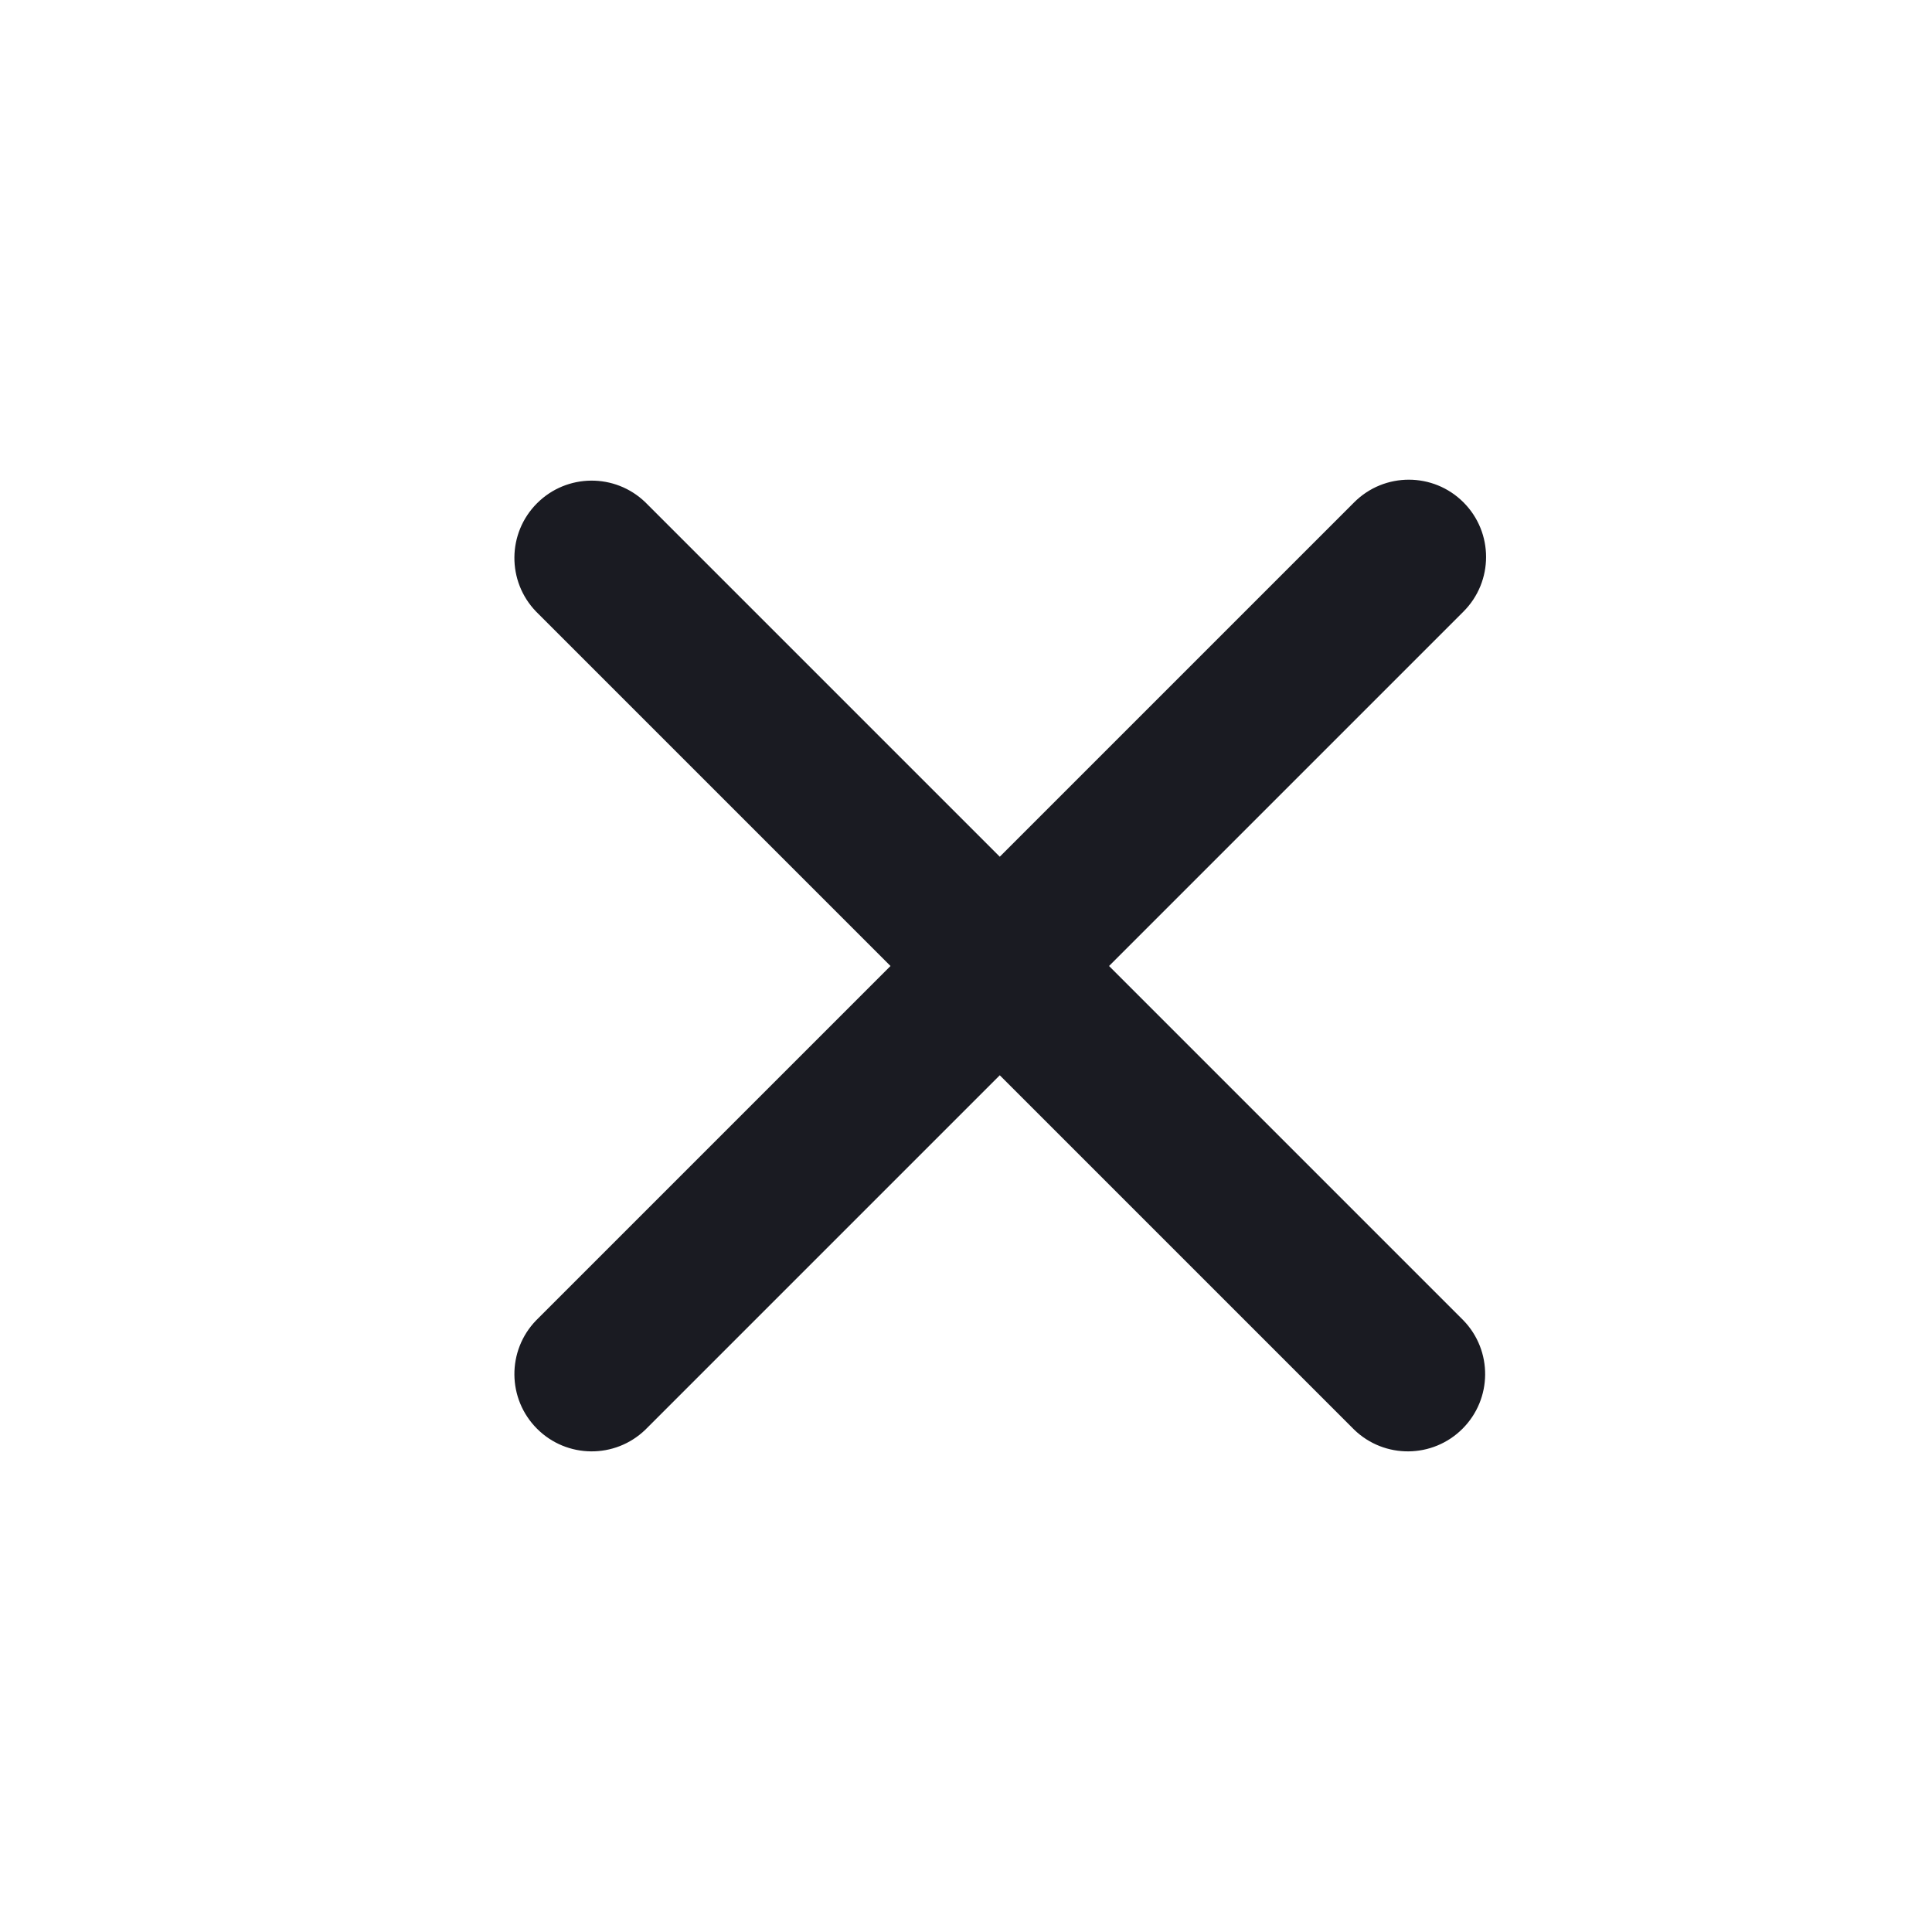
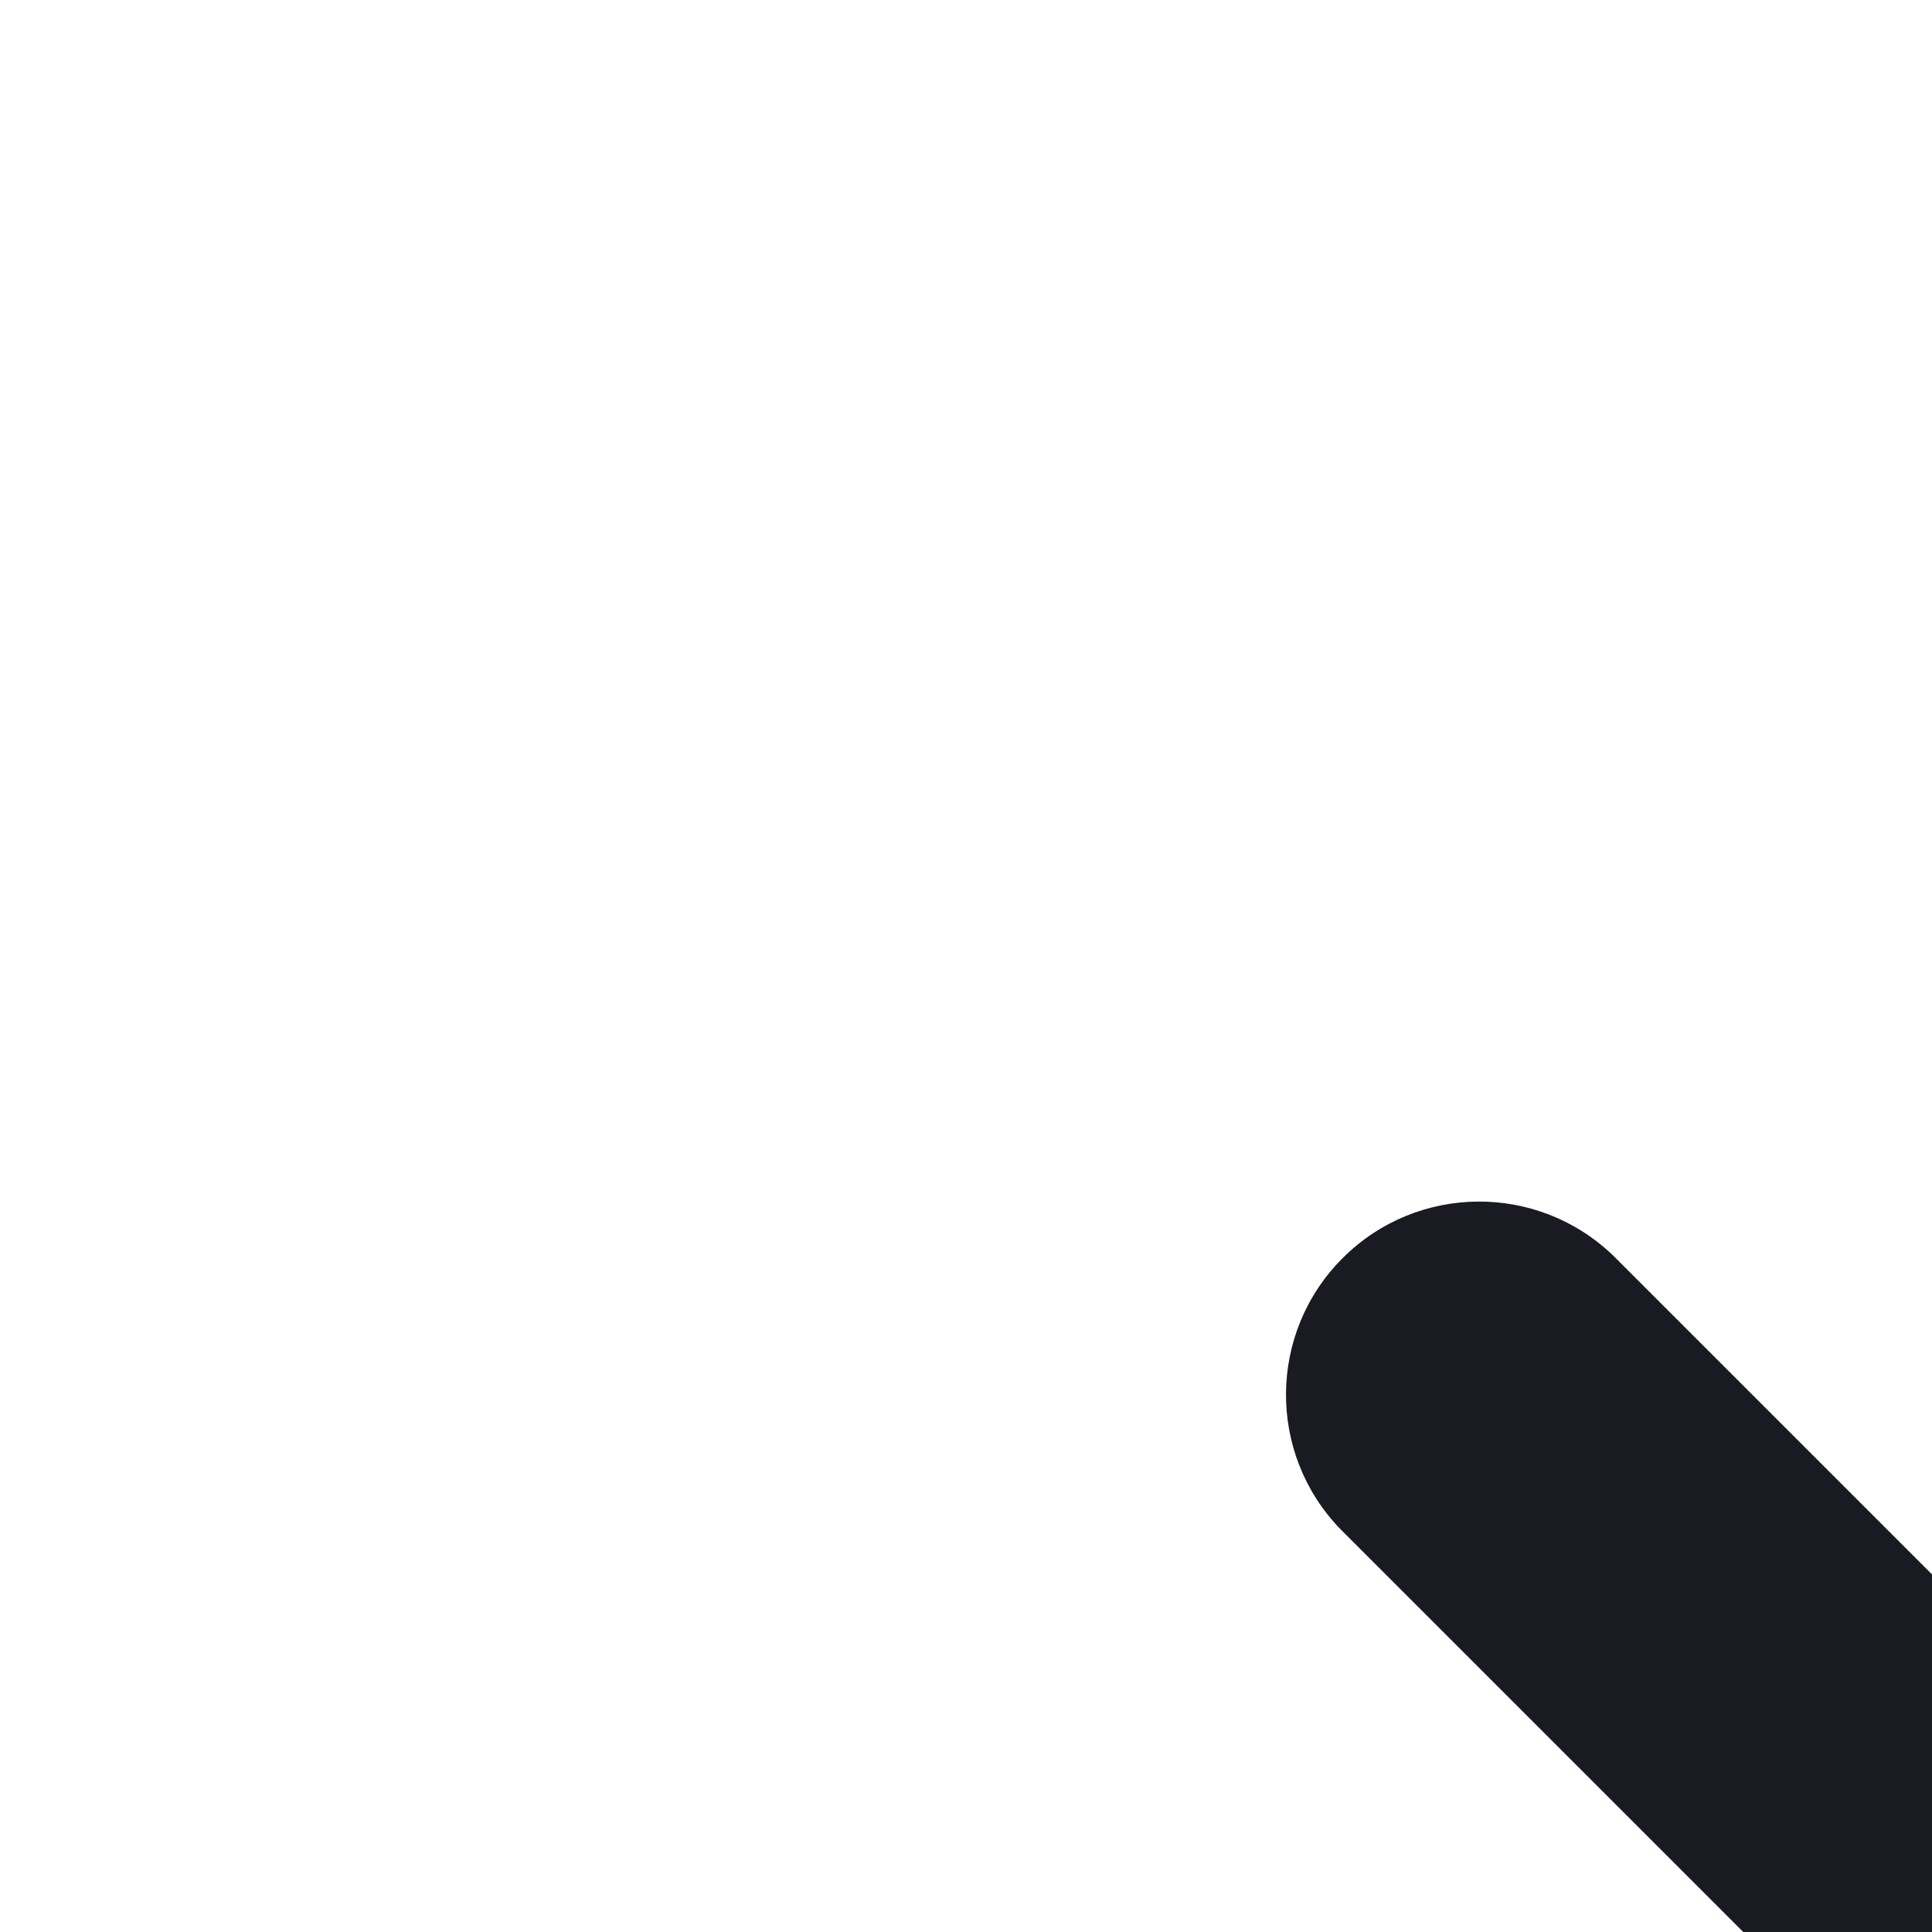
- <svg xmlns="http://www.w3.org/2000/svg" width="25" height="25" fill="none">
+ <svg xmlns="http://www.w3.org/2000/svg" viewBox="0 0 10 10" width="10" height="10" fill="none">
  <path fill="#1A1B22" d="M18.937 6.5a1 1 0 0 0-1.414 0l-4.586 4.586L8.351 6.5a1 1 0 0 0-1.414 1.414l4.586 4.586-4.586 4.586A1 1 0 0 0 8.351 18.5l4.586-4.586 4.586 4.586a1 1 0 0 0 1.414-1.414L14.351 12.5l4.586-4.586a1 1 0 0 0 0-1.414Z" />
</svg>
